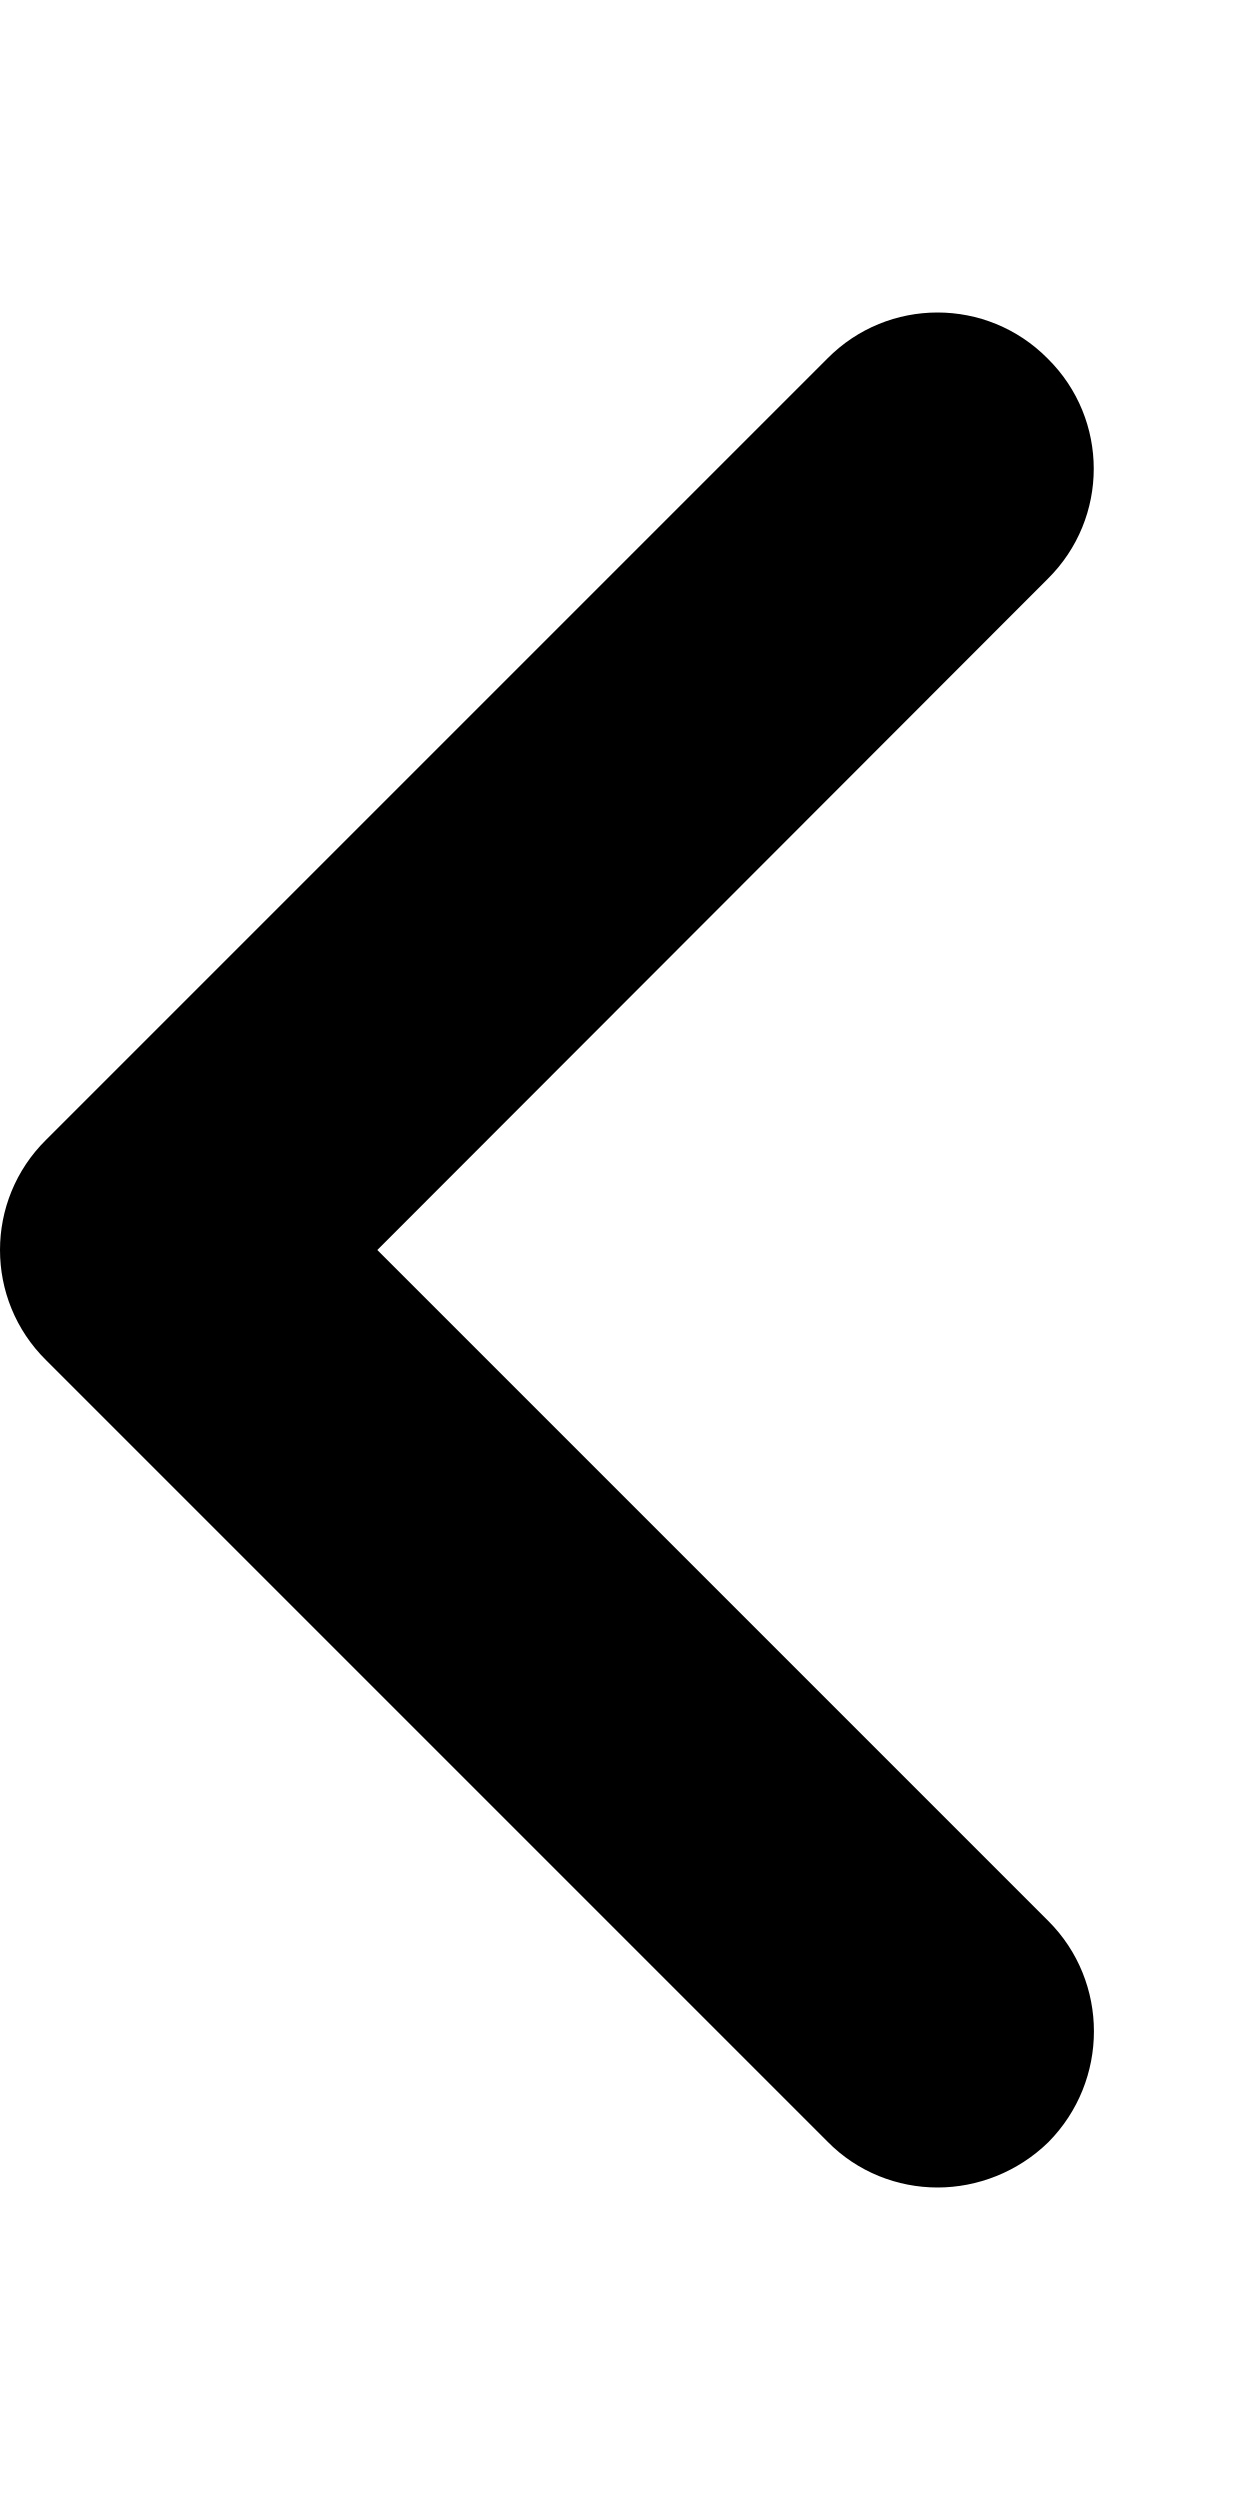
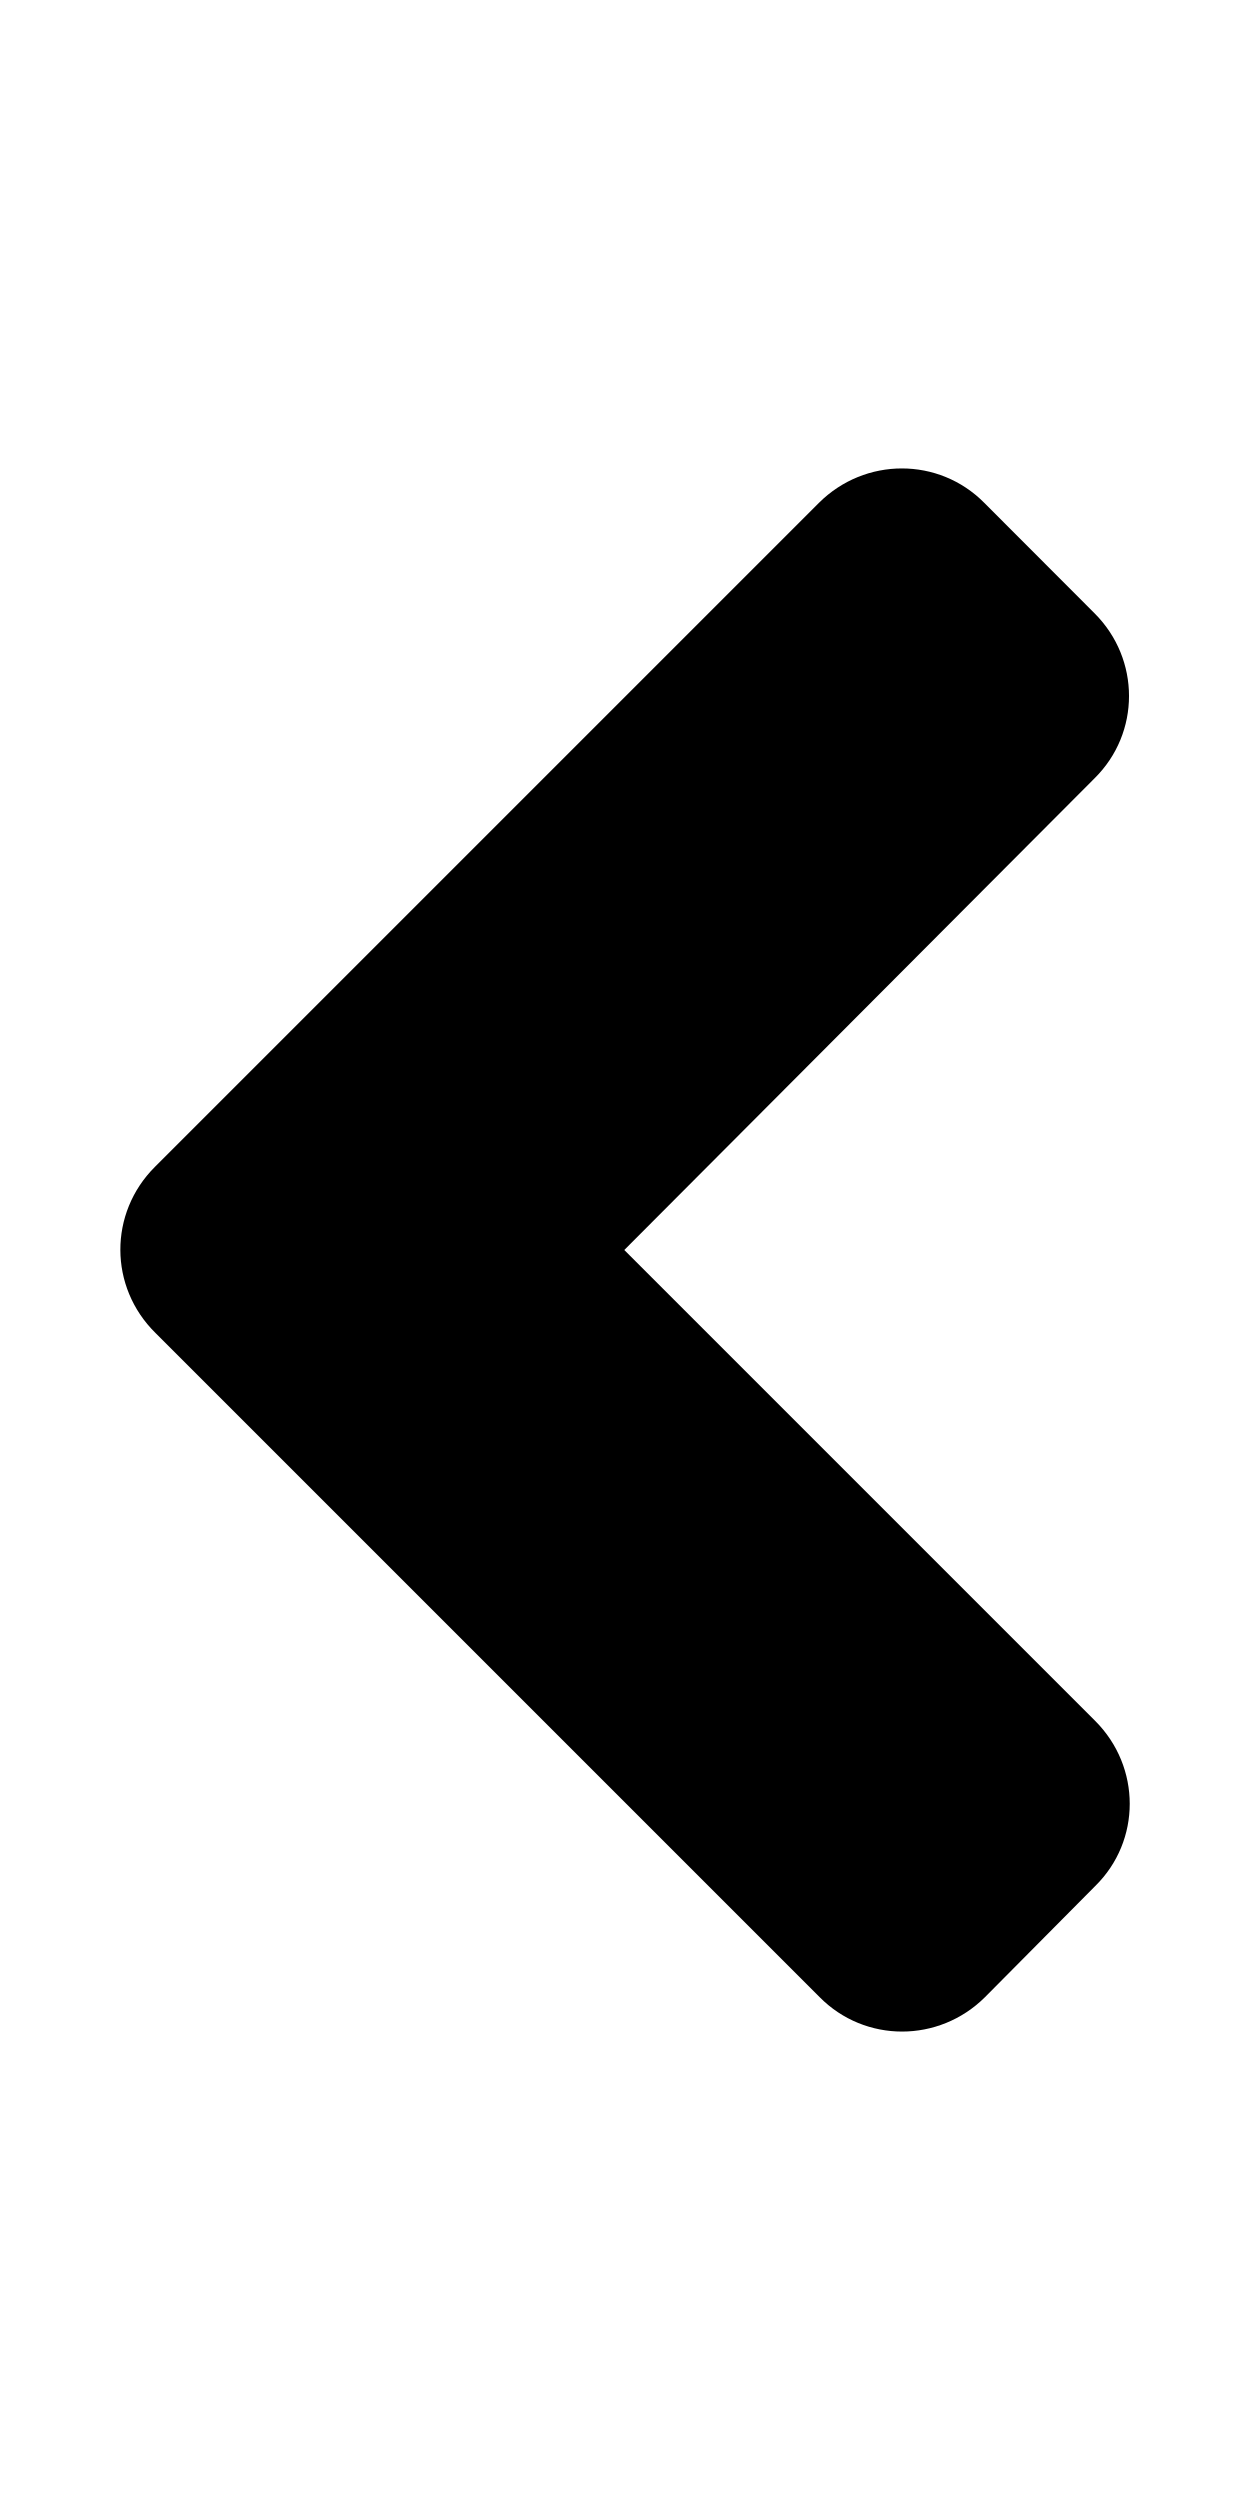
<svg xmlns="http://www.w3.org/2000/svg" width="7px" height="14px" viewBox="0 0 7 14" version="1.1">
  <g>
-     <path d="M 5.25 12.25 C 5.027 12.25 4.801 12.164 4.633 11.992 L 0.258 7.617 C -0.086 7.277 -0.086 6.723 0.258 6.383 L 4.633 2.008 C 4.973 1.664 5.527 1.664 5.867 2.008 C 6.211 2.348 6.211 2.902 5.867 3.242 L 2.113 7 L 5.871 10.758 C 6.211 11.098 6.211 11.652 5.871 11.996 C 5.699 12.164 5.473 12.25 5.25 12.25 Z M 5.25 12.25 " />
+     <path d="M 0.867 6.535 L 4.586 2.816 C 4.844 2.559 5.258 2.559 5.512 2.816 L 6.129 3.434 C 6.387 3.691 6.387 4.105 6.129 4.359 L 3.496 7 L 6.133 9.637 C 6.391 9.895 6.391 10.309 6.133 10.562 L 5.516 11.184 C 5.258 11.441 4.844 11.441 4.59 11.184 L 0.871 7.465 C 0.609 7.207 0.609 6.793 0.867 6.535 Z M 0.867 6.535 " />
  </g>
</svg>
